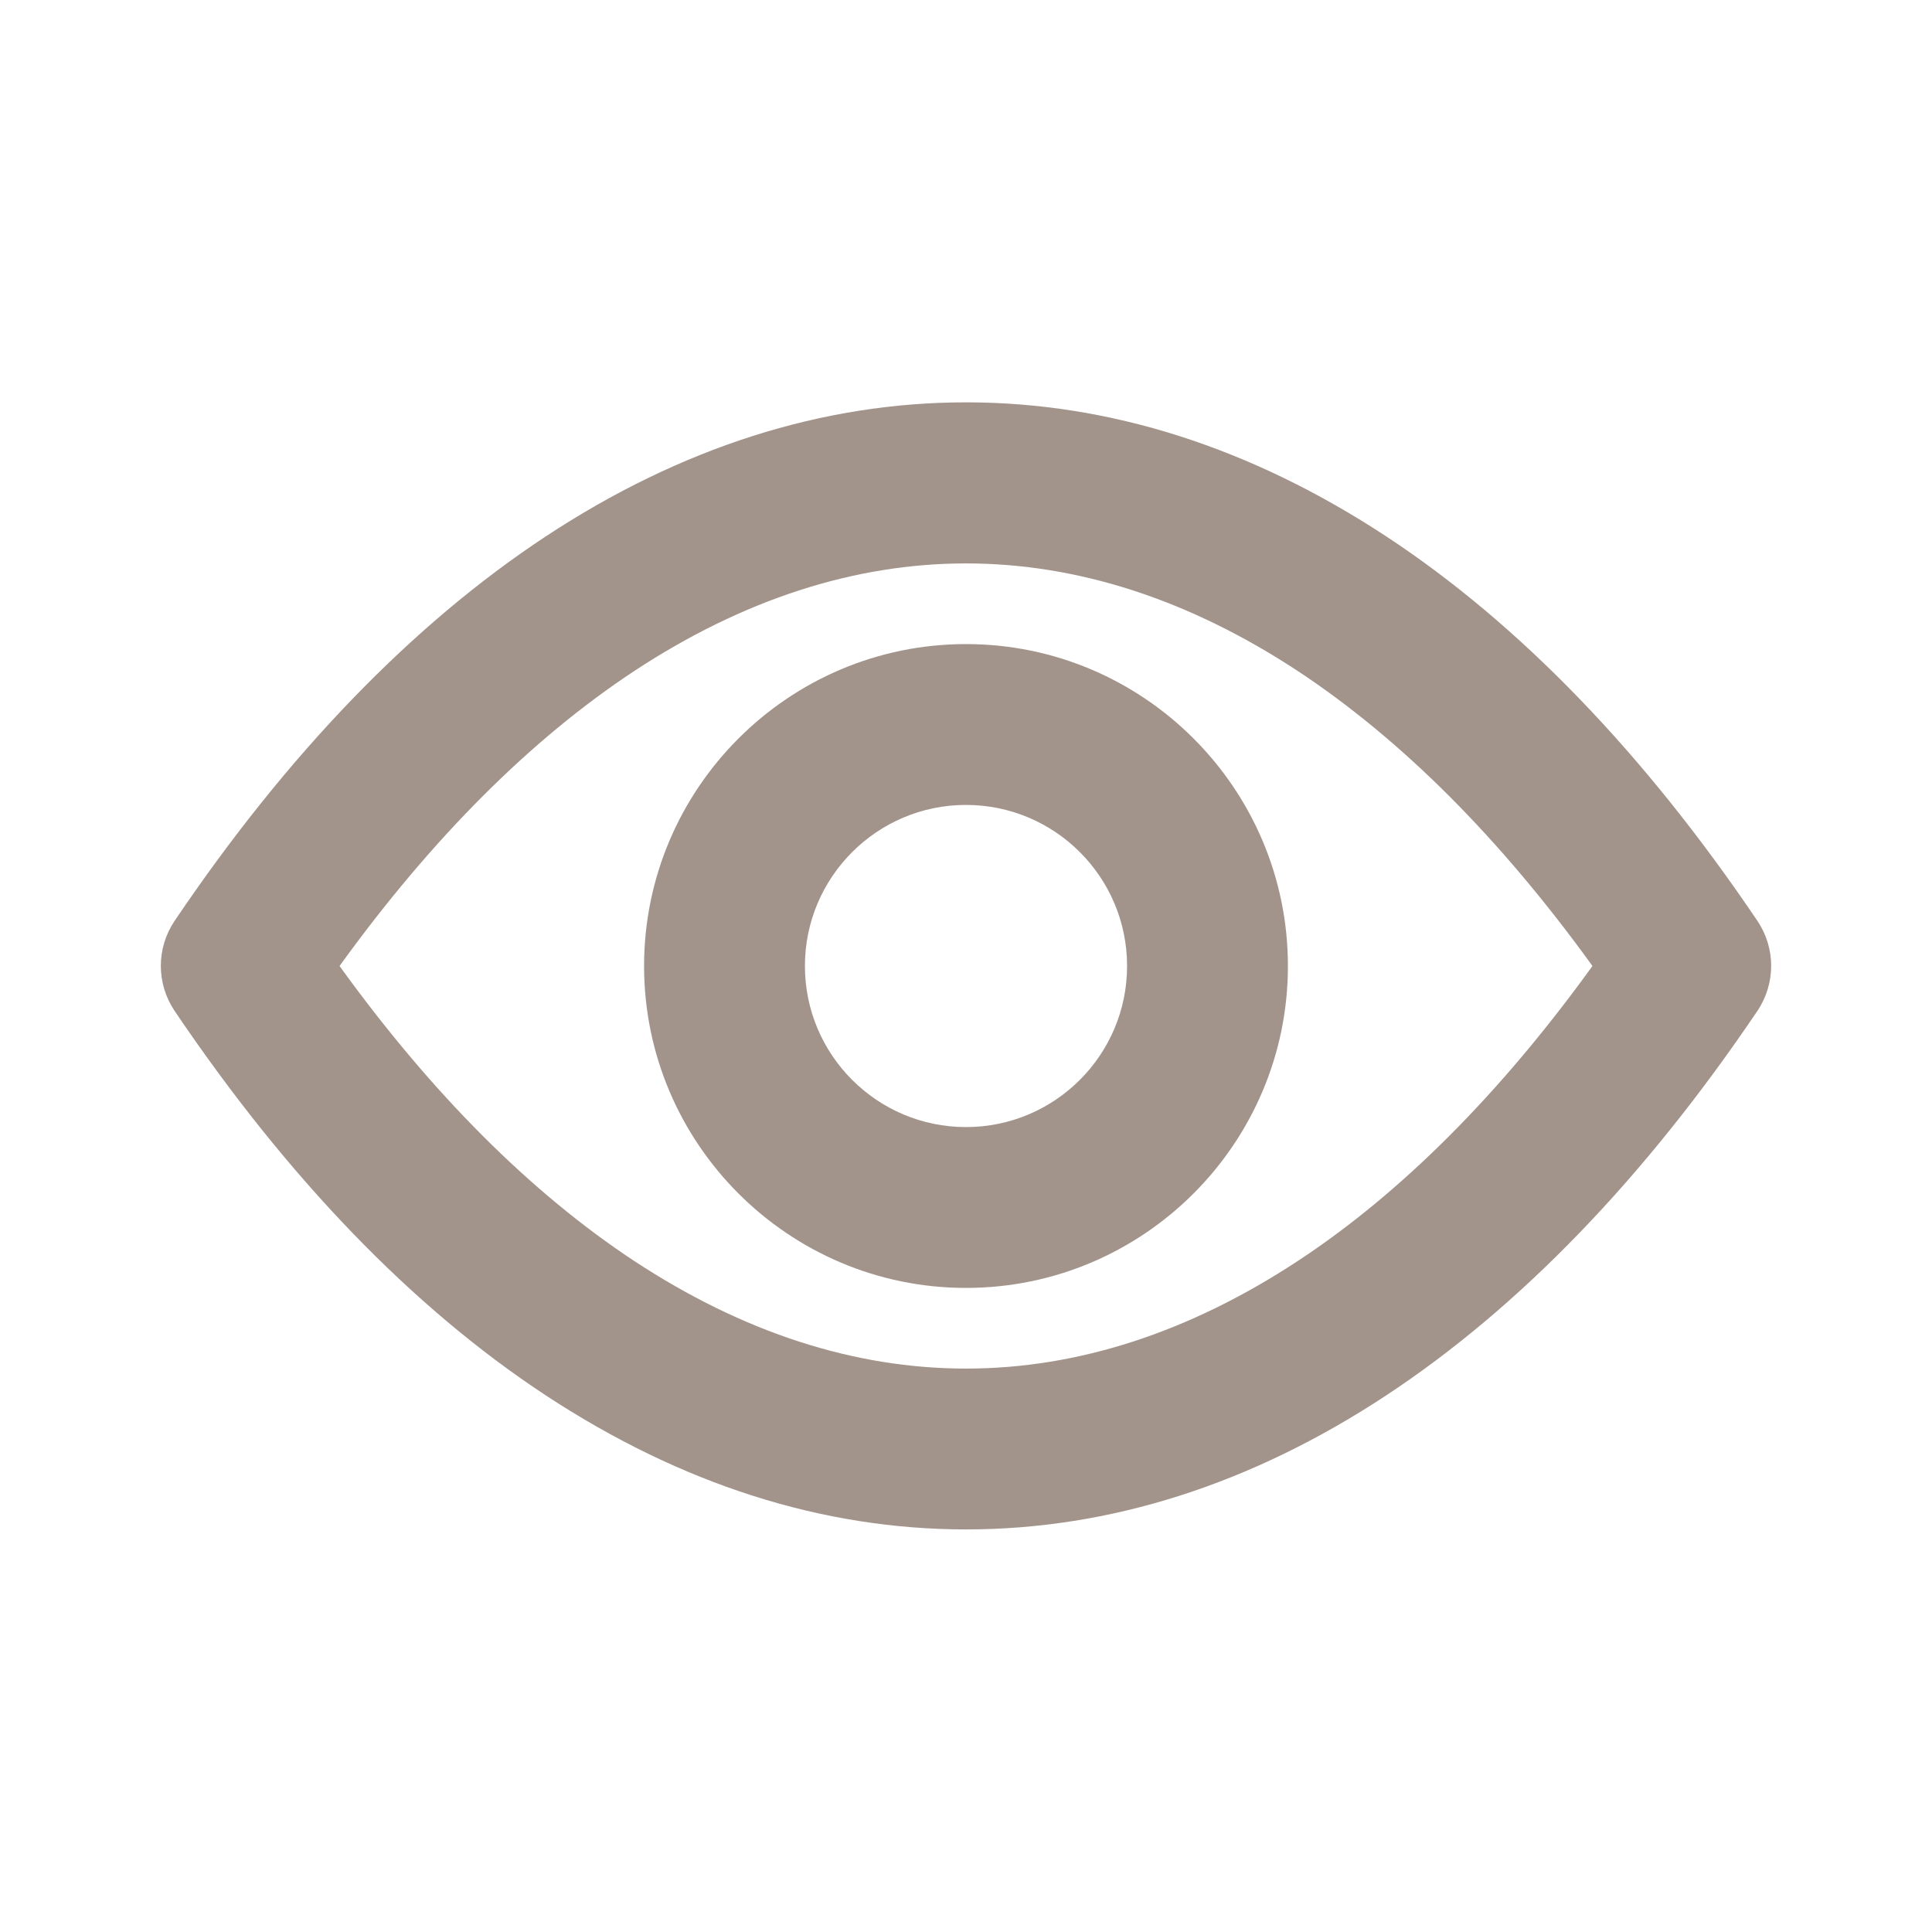
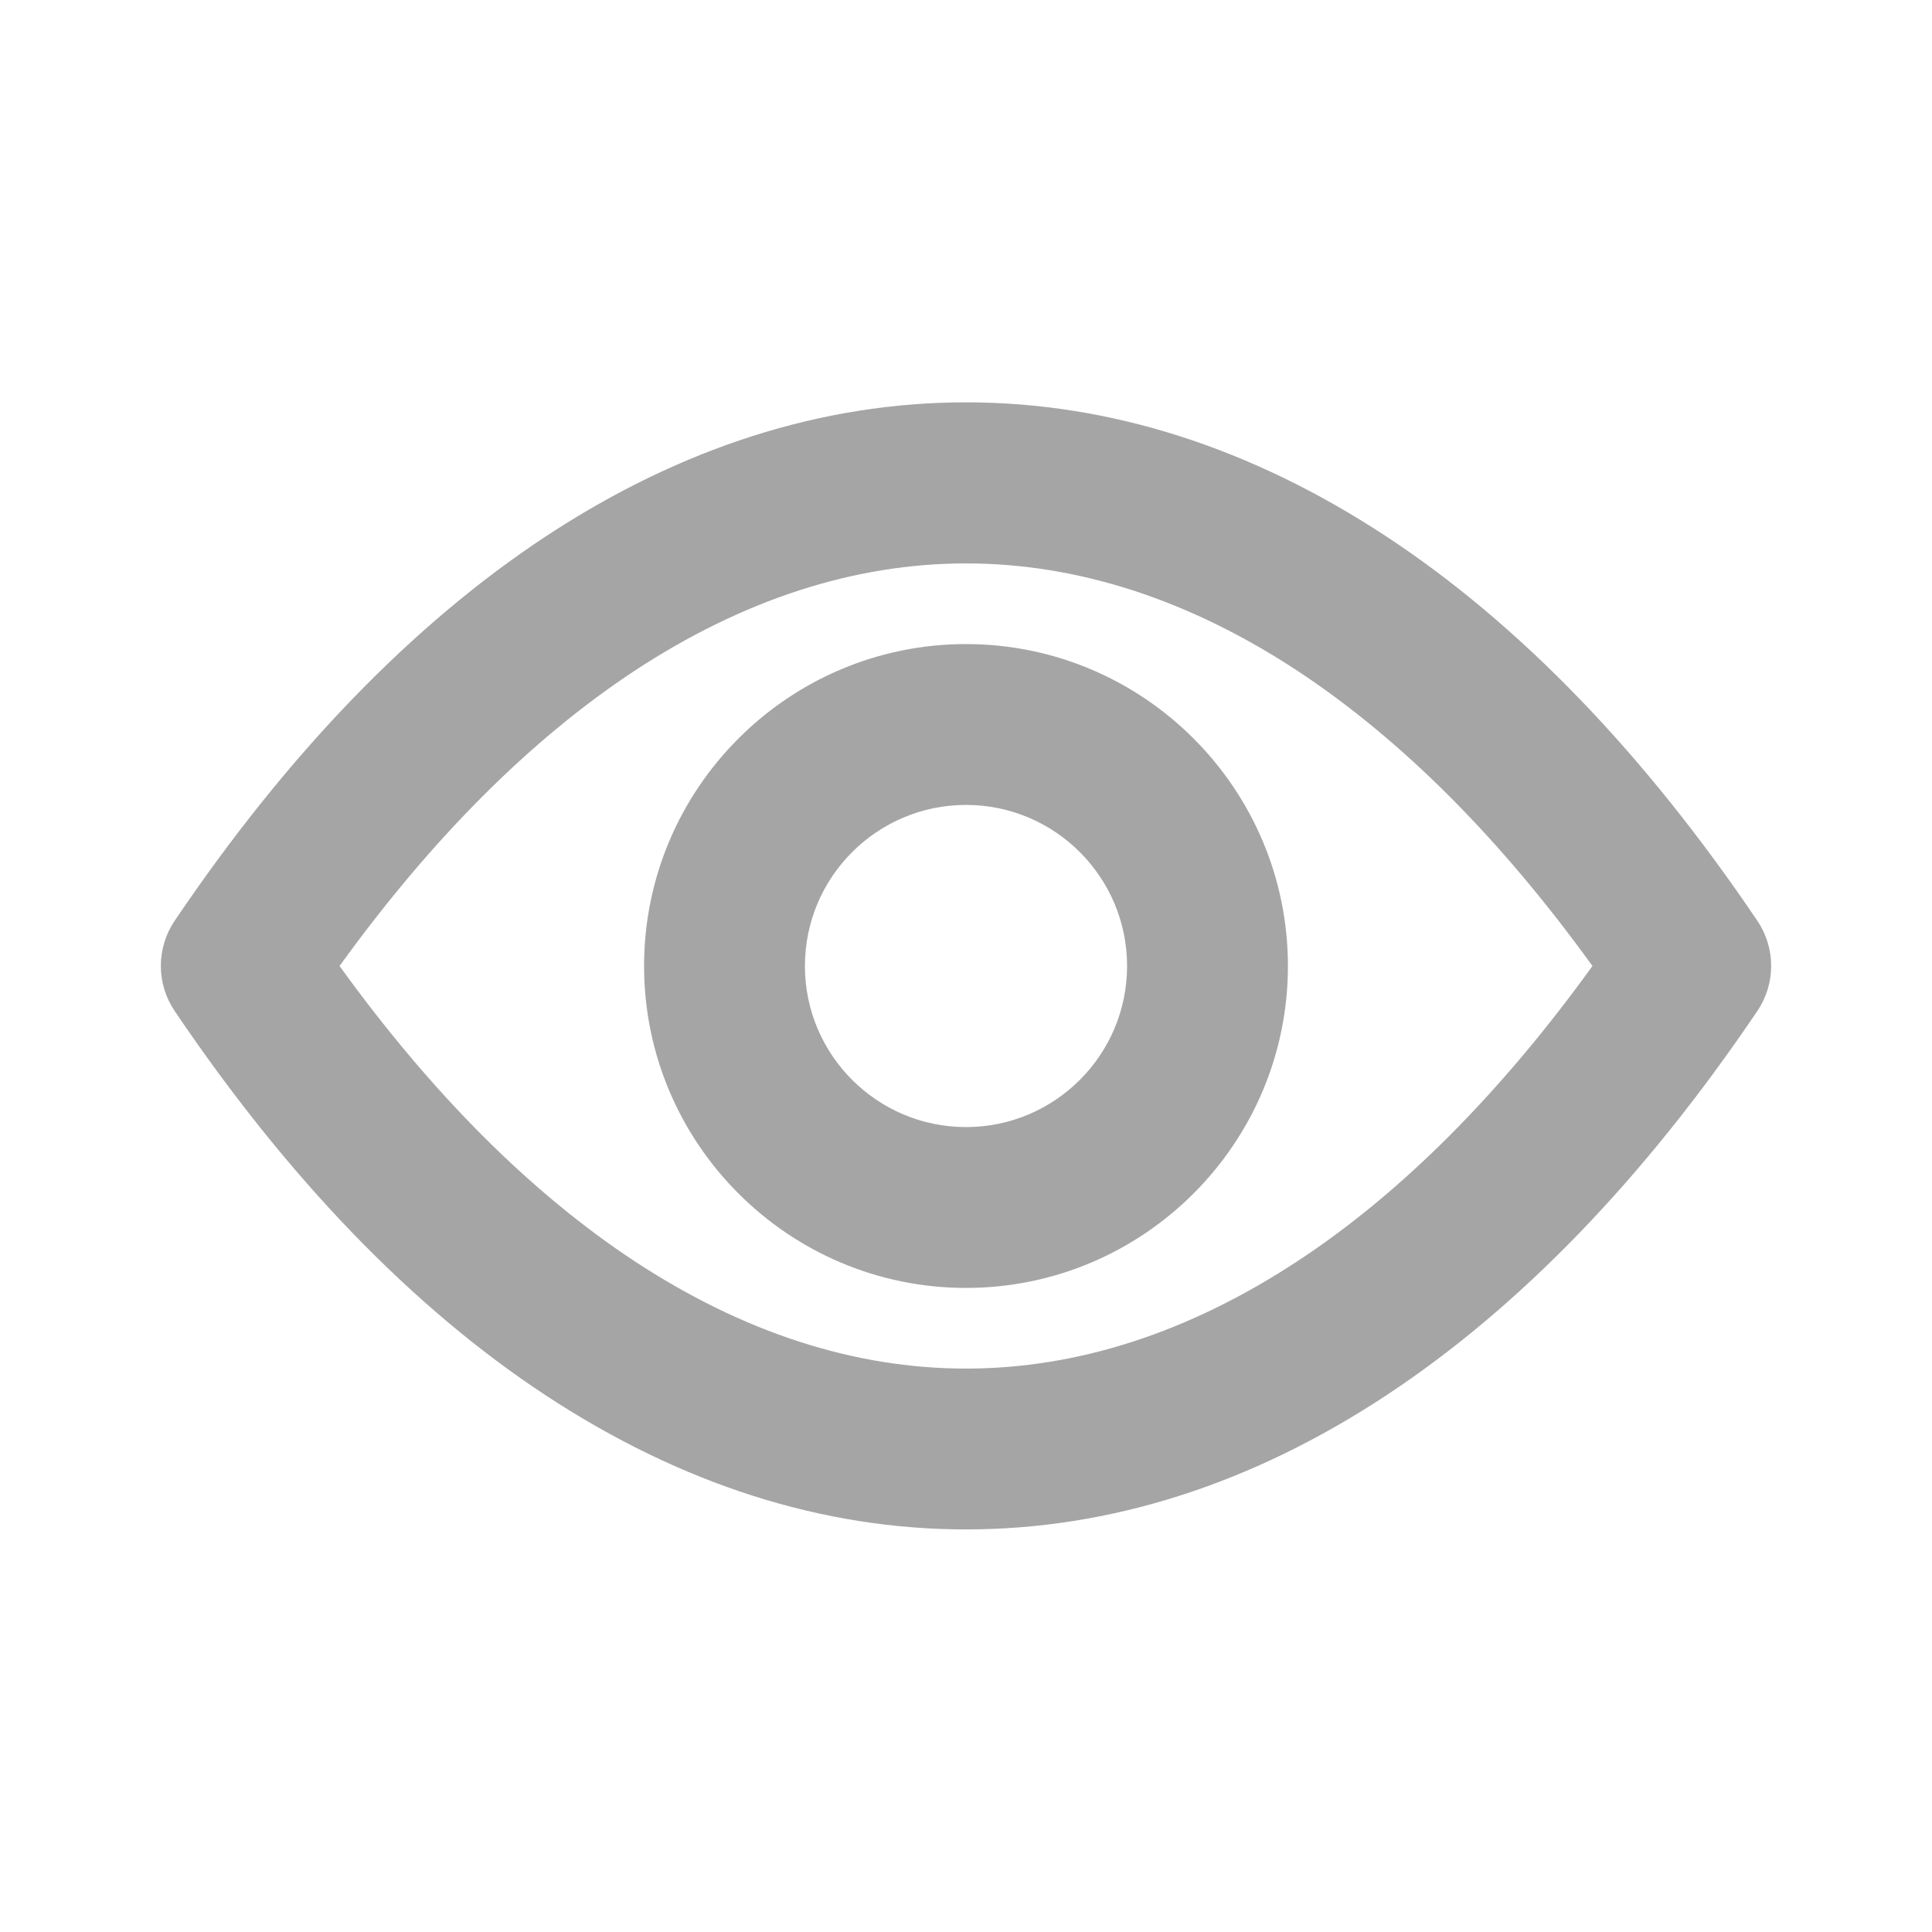
<svg xmlns="http://www.w3.org/2000/svg" version="1.1" viewBox="0 0 800 800">
  <defs>
    <style>
      .cls-1 {
-         fill: #a3948b;
+         fill: #a5a5a5;
      }
    </style>
  </defs>
  <g>
    <g id="_圖層_1" data-name="圖層_1">
-       <path class="cls-1" d="M400,633.3c-59.5,0-118-18.7-174-55.5-55.2-36.3-106.9-89.9-153.7-159.2-7.6-11.3-7.6-26,0-37.3,46.8-69.3,98.5-122.8,153.7-159.2,55.9-36.8,114.5-55.5,174-55.5s118,18.7,174,55.5c55.2,36.3,106.9,89.9,153.7,159.2,7.6,11.3,7.6,26,0,37.3-46.8,69.3-98.5,122.8-153.7,159.2-56,36.9-114.5,55.5-174,55.5ZM140.6,400c38.2,52.9,79.2,93.9,122.1,122.2,44.9,29.5,91,44.5,137.3,44.5s92.4-15,137.3-44.5c42.9-28.2,83.9-69.3,122.1-122.2-38.2-52.9-79.2-93.9-122.1-122.2-44.9-29.5-91-44.5-137.3-44.5s-92.4,15-137.3,44.5c-42.9,28.3-83.9,69.3-122.1,122.2Z" />
-       <path class="cls-1" d="M400,533.3c-73.5,0-133.3-59.8-133.3-133.3s59.8-133.3,133.3-133.3,133.3,59.8,133.3,133.3-59.8,133.3-133.3,133.3ZM400,333.3c-36.8,0-66.7,29.9-66.7,66.7s29.9,66.7,66.7,66.7,66.7-29.9,66.7-66.7-29.9-66.7-66.7-66.7Z" />
+       <g id="_圖層_1-2" data-name="_圖層_1">
+         <path class="cls-1" d="M400,633.3c-59.5,0-118-18.7-174-55.5-55.2-36.3-106.9-89.9-153.7-159.2-7.6-11.3-7.6-26,0-37.3,46.8-69.3,98.5-122.8,153.7-159.2,55.9-36.8,114.5-55.5,174-55.5s118,18.7,174,55.5c55.2,36.3,106.9,89.9,153.7,159.2,7.6,11.3,7.6,26,0,37.3-46.8,69.3-98.5,122.8-153.7,159.2-56,36.9-114.5,55.5-174,55.5ZM140.6,400c38.2,52.9,79.2,93.9,122.1,122.2,44.9,29.5,91,44.5,137.3,44.5s92.4-15,137.3-44.5c42.9-28.2,83.9-69.3,122.1-122.2-38.2-52.9-79.2-93.9-122.1-122.2-44.9-29.5-91-44.5-137.3-44.5s-92.4,15-137.3,44.5c-42.9,28.3-83.9,69.3-122.1,122.2Z" />
+         <path class="cls-1" d="M400,533.3c-73.5,0-133.3-59.8-133.3-133.3s59.8-133.3,133.3-133.3,133.3,59.8,133.3,133.3-59.8,133.3-133.3,133.3ZM400,333.3c-36.8,0-66.7,29.9-66.7,66.7s29.9,66.7,66.7,66.7,66.7-29.9,66.7-66.7-29.9-66.7-66.7-66.7Z" />
+       </g>
    </g>
  </g>
</svg>
